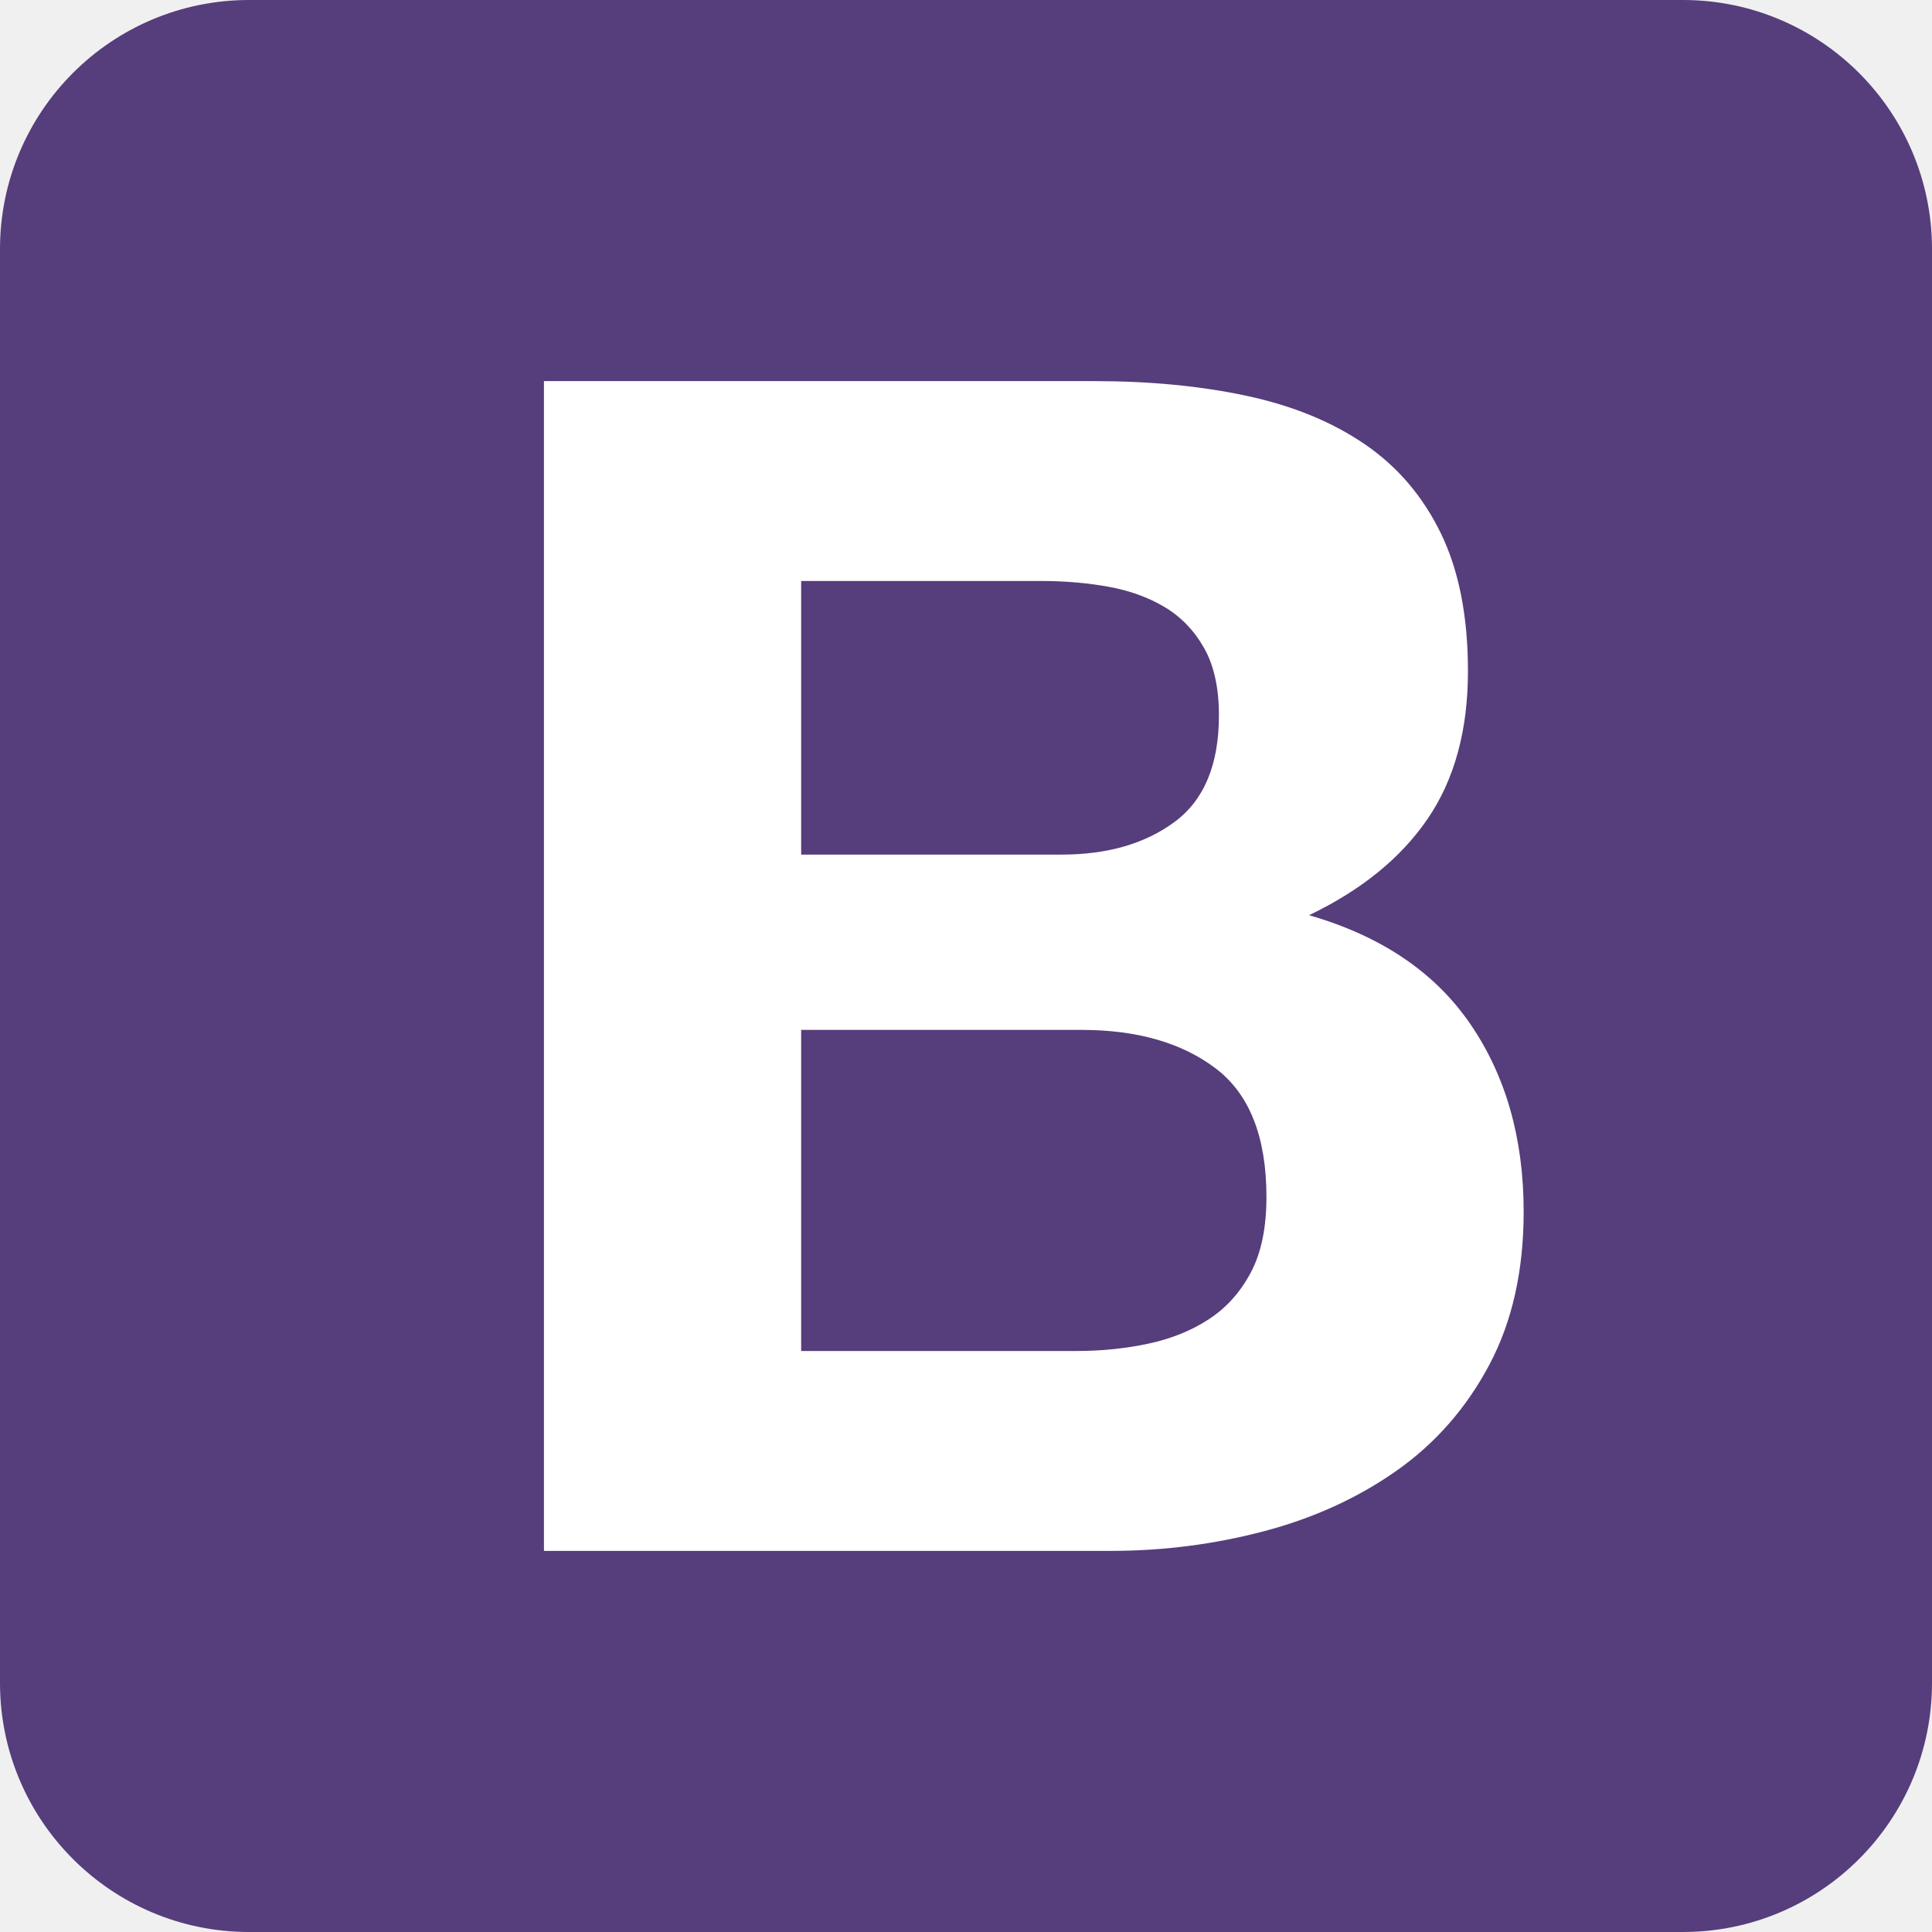
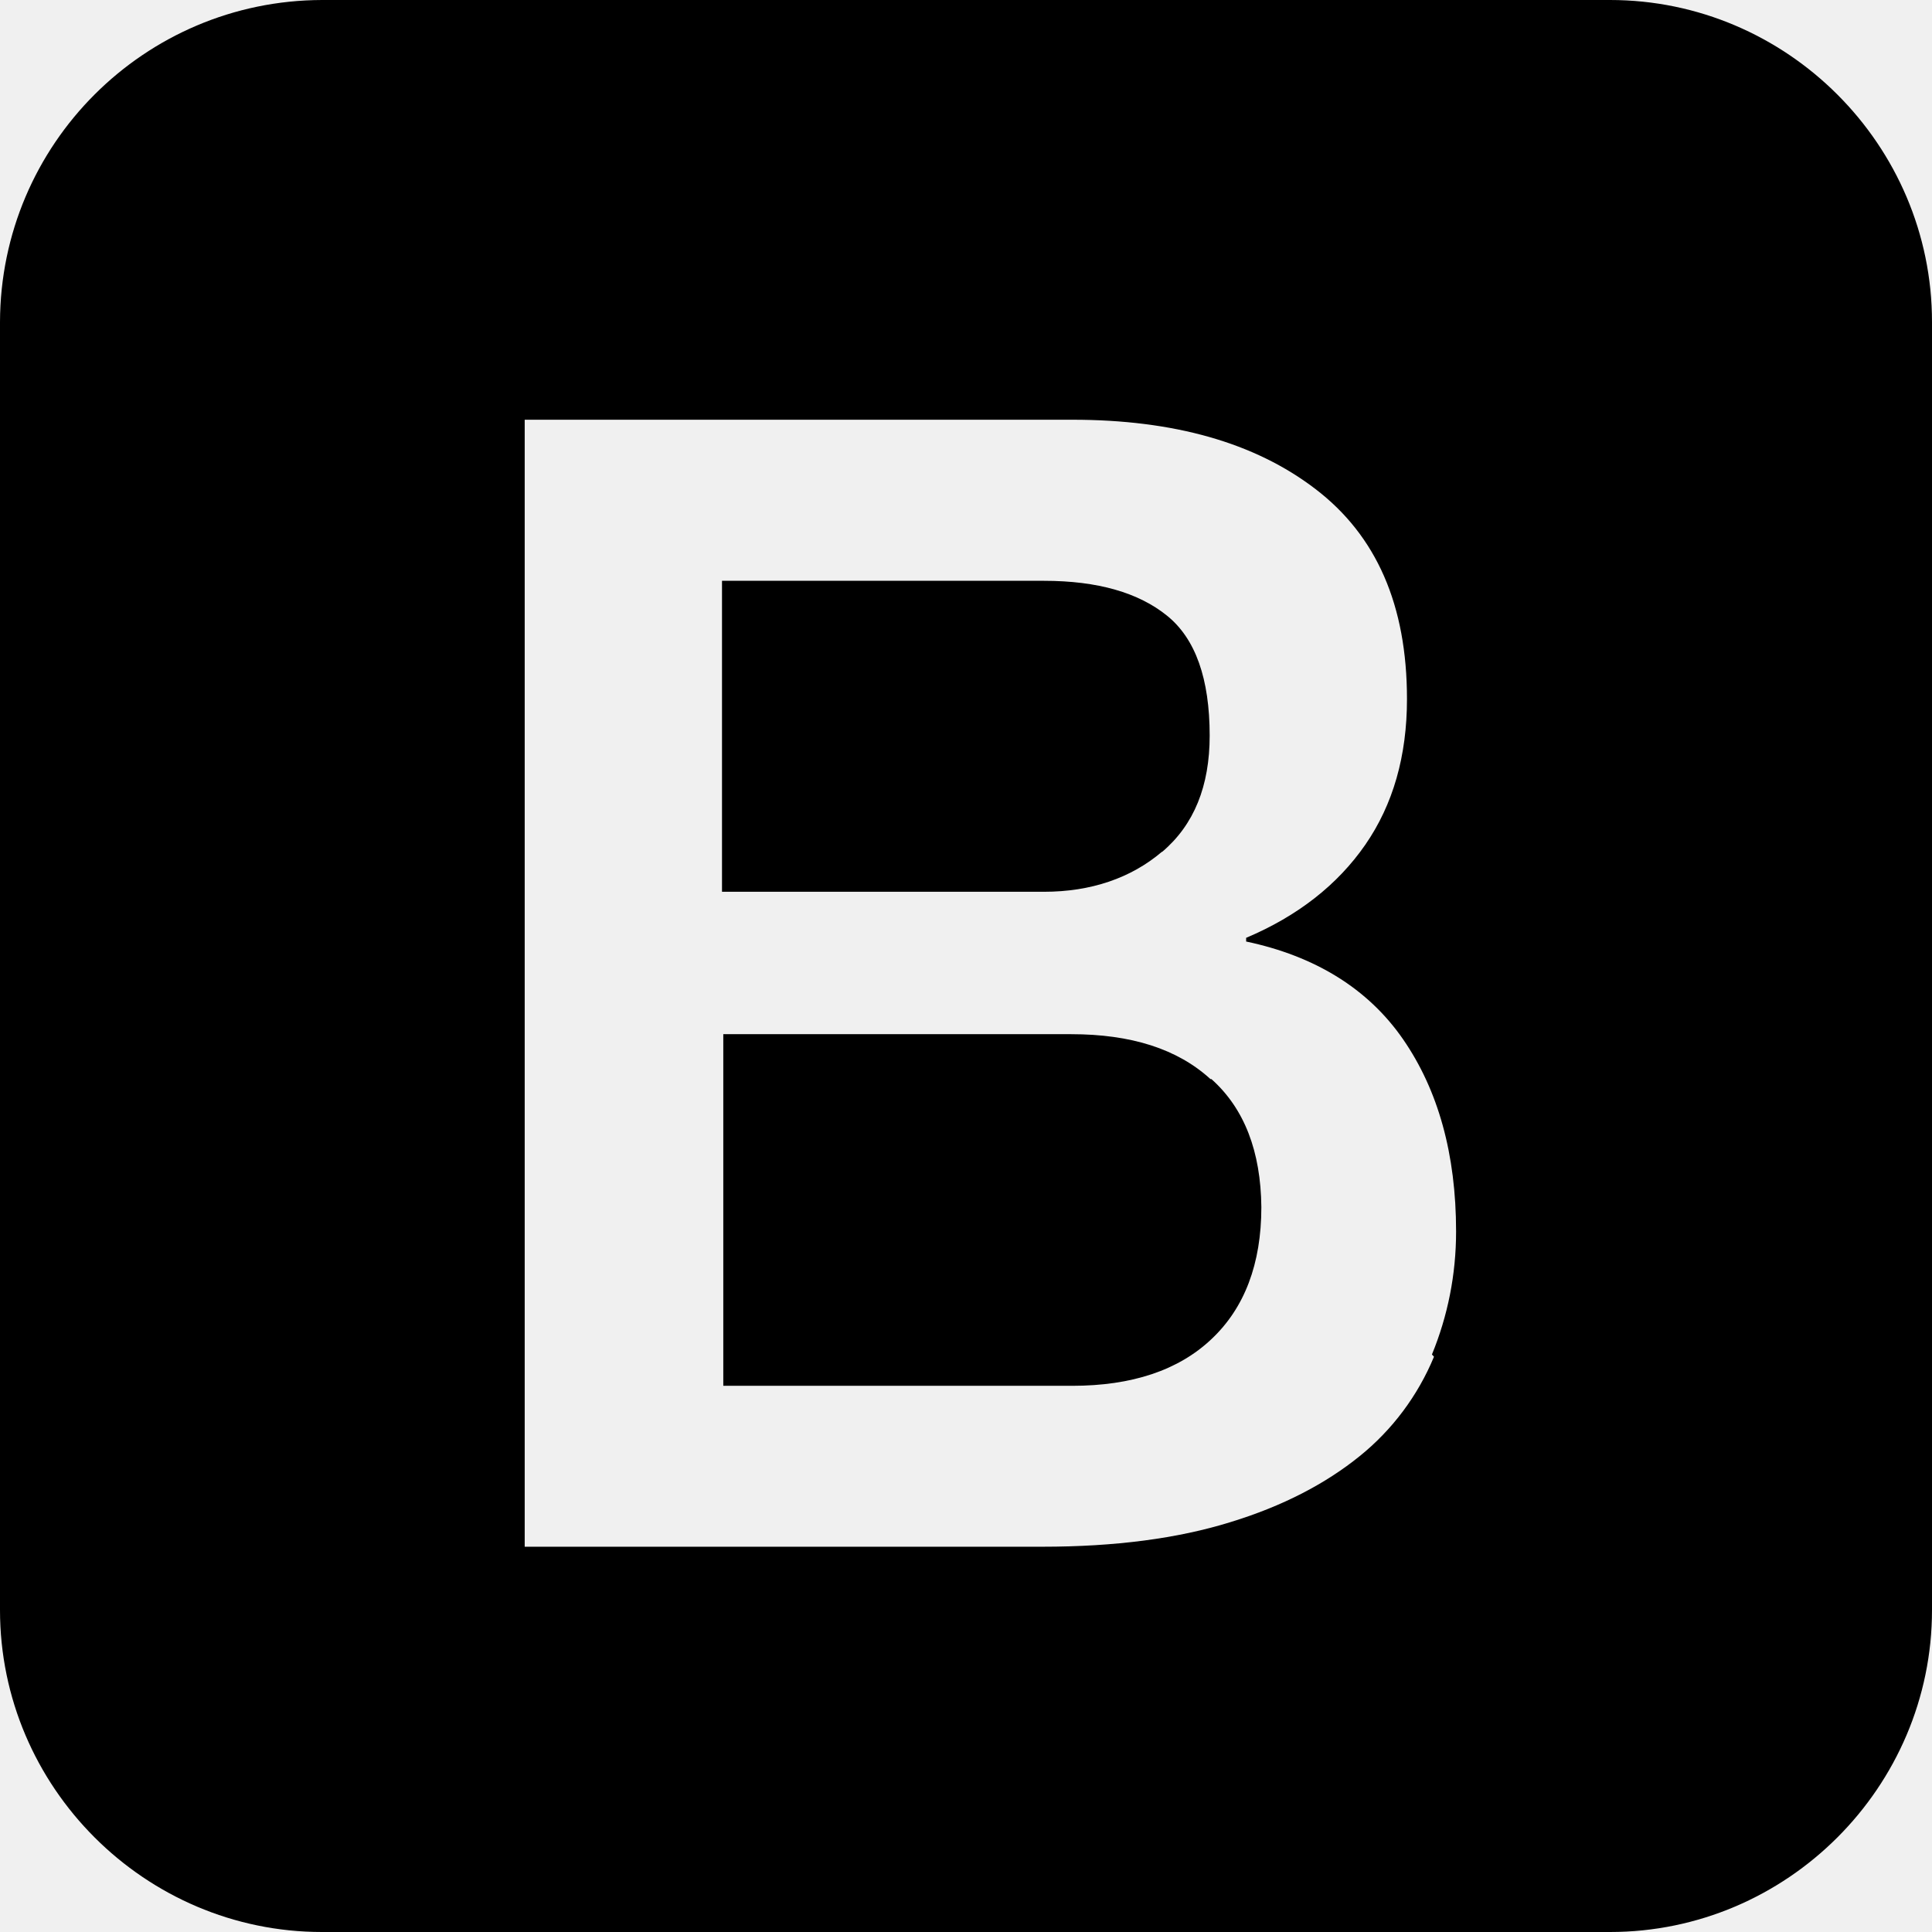
- <svg xmlns="http://www.w3.org/2000/svg" width="2500" height="2500" viewBox="0 0 256 256" preserveAspectRatio="xMinYMin meet" version="1.1" id="svg6">
-   <defs id="defs10" />
-   <path d="M 0,222.991 C 0,241.223 14.779,256 33.009,256 H 222.99 C 241.223,256 256,241.221 256,222.991 V 33.01 C 256,14.777 241.221,0 222.991,0 H 33.01 C 14.777,0 0,14.779 0,33.009 V 222.99 Z" id="path2" style="fill:#563d7c" />
-   <path d="M 106.158,113.238 V 76.985 h 31.911 c 3.04,0 5.97,0.253 8.792,0.76 2.822,0.506 5.319,1.41 7.49,2.713 2.17,1.303 3.907,3.112 5.21,5.427 1.302,2.316 1.954,5.283 1.954,8.9 0,6.513 -1.954,11.217 -5.862,14.111 -3.907,2.895 -8.9,4.342 -14.979,4.342 z M 72.075,50.5 v 155 h 75.112 c 6.947,0 13.713,-0.868 20.298,-2.605 6.585,-1.737 12.446,-4.414 17.584,-8.032 5.137,-3.618 9.226,-8.286 12.265,-14.002 3.04,-5.717 4.559,-12.483 4.559,-20.298 0,-9.697 -2.352,-17.982 -7.055,-24.856 -4.704,-6.875 -11.832,-11.687 -21.384,-14.437 6.947,-3.328 12.194,-7.598 15.74,-12.808 3.545,-5.21 5.318,-11.722 5.318,-19.538 0,-7.236 -1.194,-13.314 -3.582,-18.235 -2.388,-4.92 -5.753,-8.864 -10.095,-11.831 -4.341,-2.967 -9.551,-5.102 -15.63,-6.404 C 159.127,51.151 152.397,50.5 145.016,50.5 Z m 34.083,128.515 v -42.549 h 37.121 c 7.381,0 13.315,1.7 17.802,5.102 4.486,3.401 6.73,9.081 6.73,17.041 0,4.053 -0.688,7.381 -2.063,9.986 -1.375,2.605 -3.22,4.668 -5.536,6.187 -2.315,1.52 -4.993,2.605 -8.032,3.257 -3.04,0.65 -6.223,0.976 -9.552,0.976 z" id="path4" style="fill:#ffffff" />
+ <svg xmlns="http://www.w3.org/2000/svg" role="img" viewBox="0 0 24 24">
+   <path d="M20 0H4C1.793.006.006 1.793 0 4v16c0 2.2 1.8 4 4 4h16c2.2 0 4-1.8 4-4V4c0-2.2-1.8-4-4-4zm-2.187 16.855c-.2.482-.517.907-.923 1.234-.42.34-.952.62-1.607.82-.654.203-1.432.305-2.333.305H6.518v-14h6.802c1.258 0 2.266.283 3.02.86.76.58 1.138 1.444 1.138 2.61 0 .705-.172 1.31-.518 1.81-.344.497-.84.886-1.48 1.156v.046c.854.18 1.515.585 1.95 1.215s.658 1.426.658 2.387c0 .538-.104 1.05-.3 1.528l.025.027zm-2.776-3.45c-.41-.375-.986-.558-1.73-.558H8.985v4.368h4.334c.74 0 1.32-.192 1.73-.58.41-.385.62-.934.62-1.64-.007-.69-.21-1.224-.62-1.59h-.017zm-.6-2.823c.396-.336.59-.817.59-1.444 0-.704-.175-1.204-.53-1.49-.352-.285-.86-.433-1.528-.433h-4v3.863h4c.583 0 1.08-.17 1.464-.496z" />
</svg>
